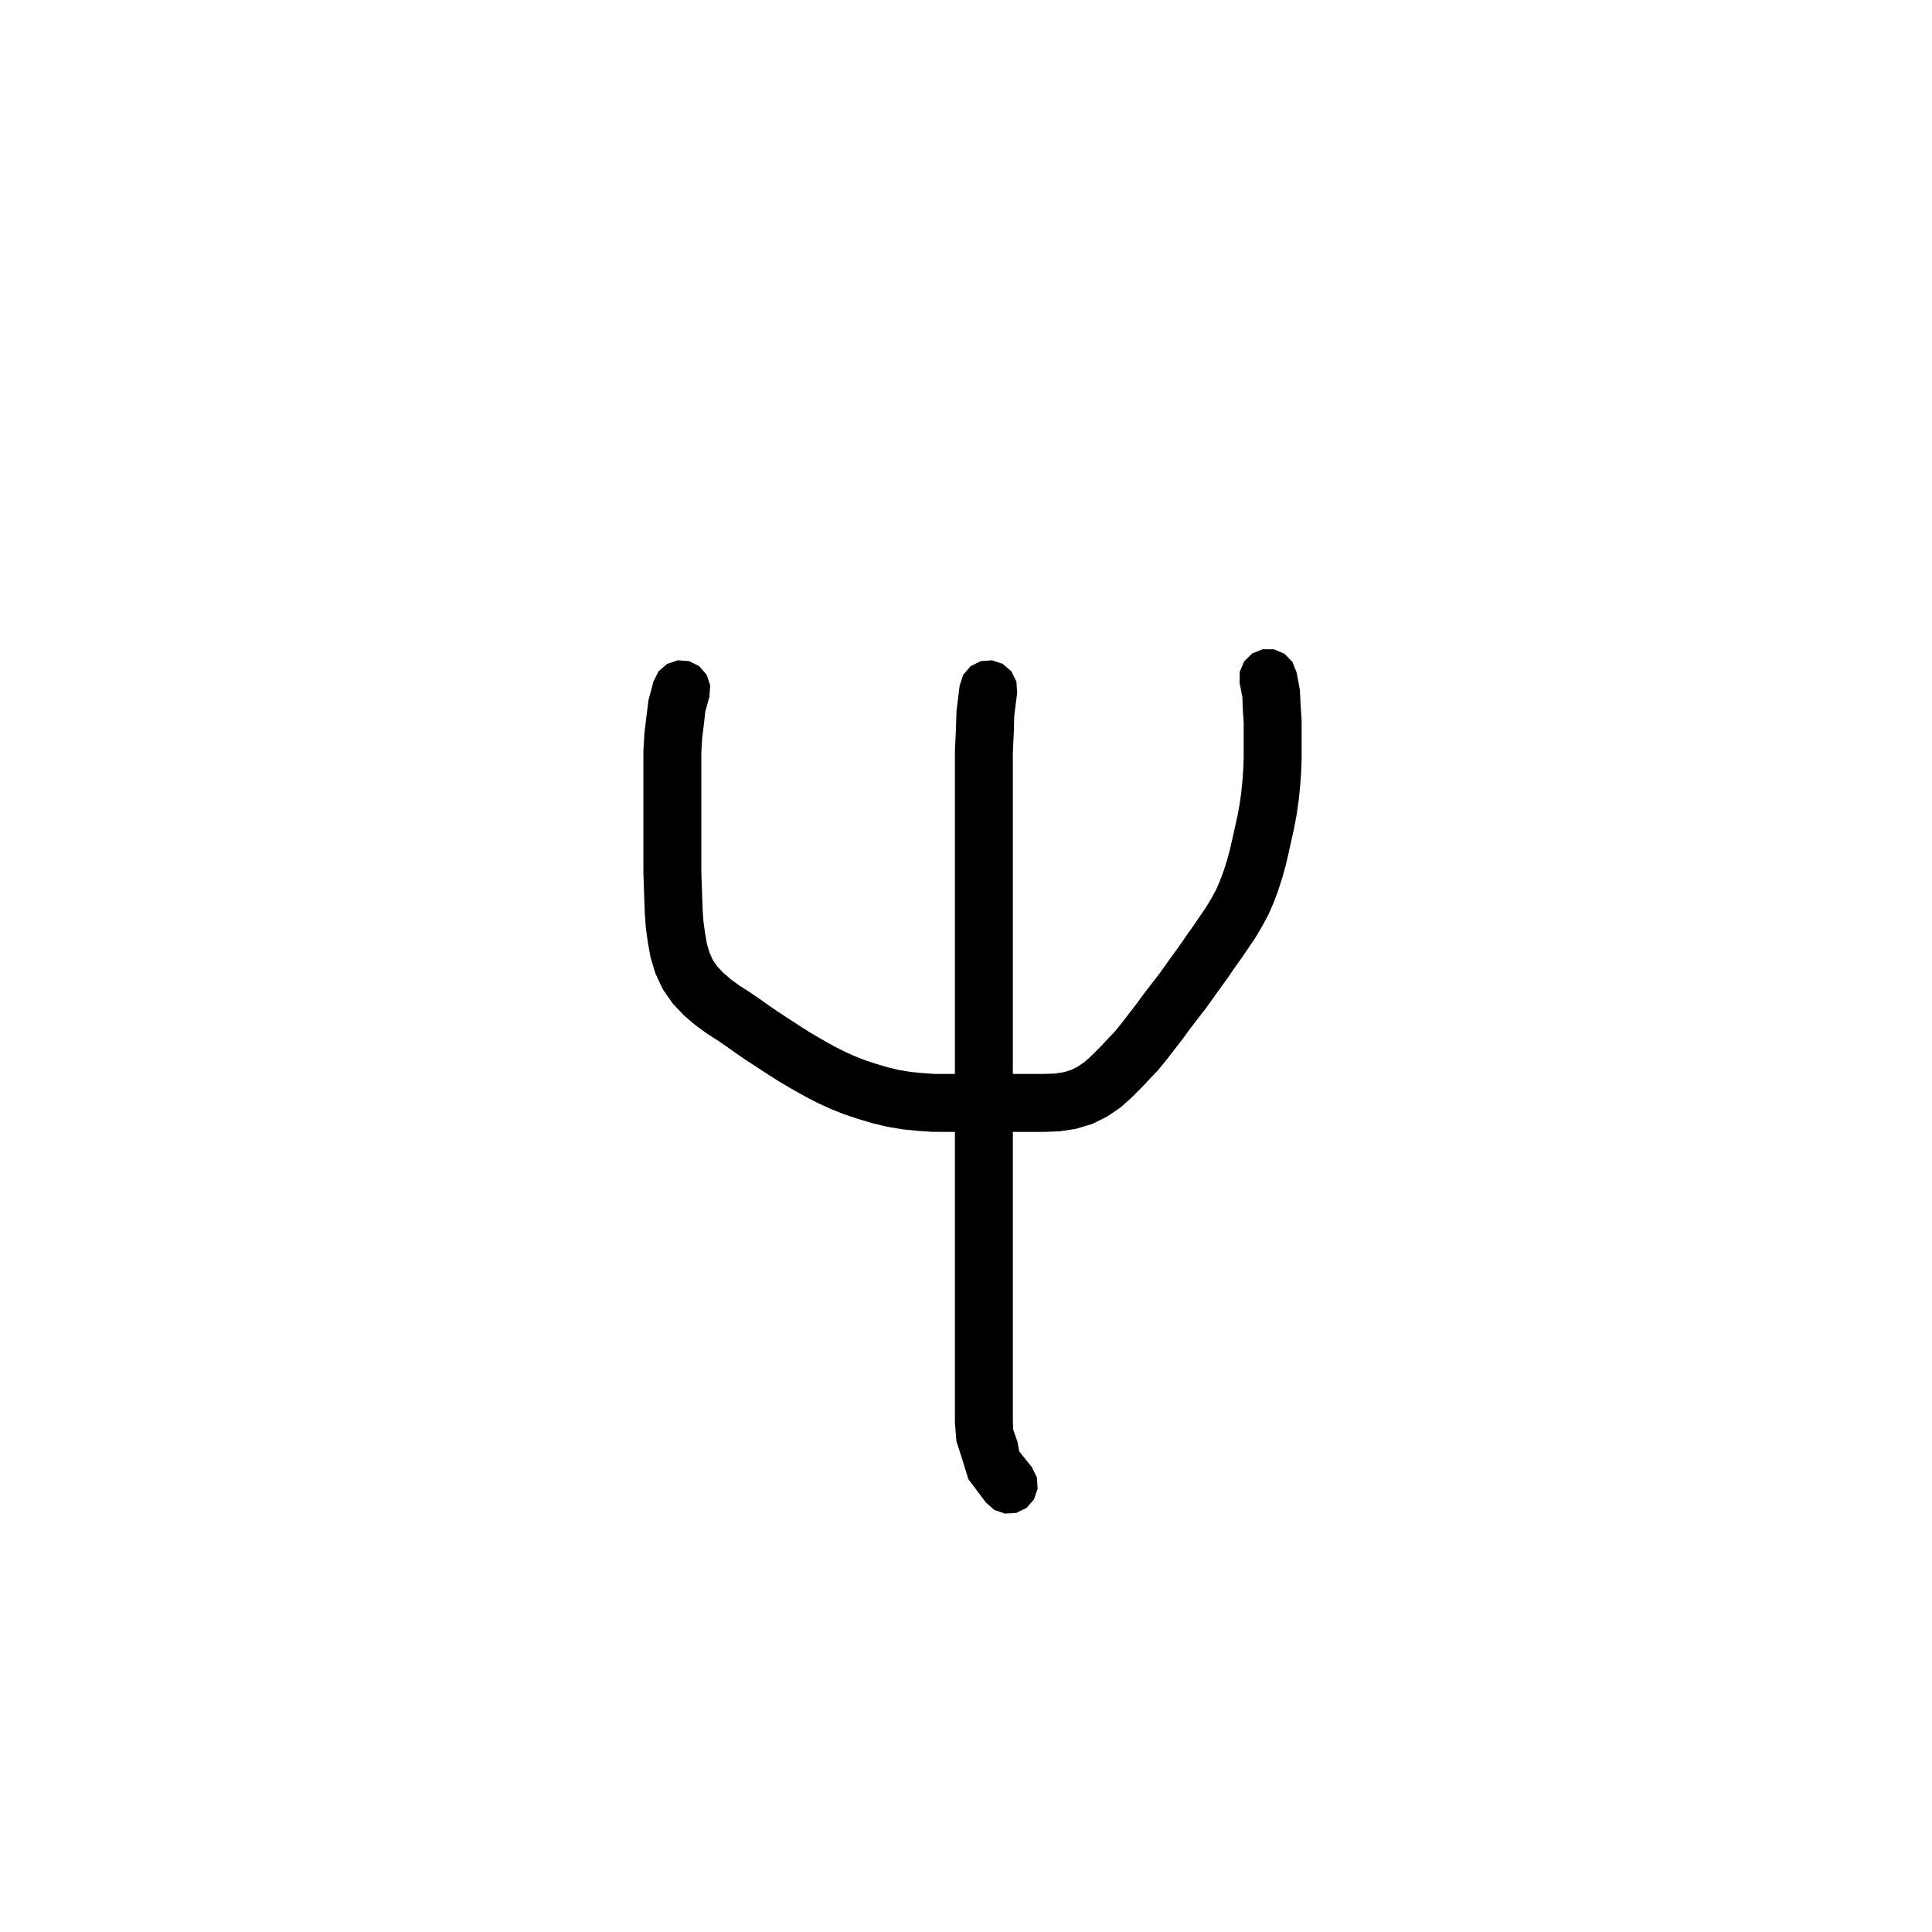
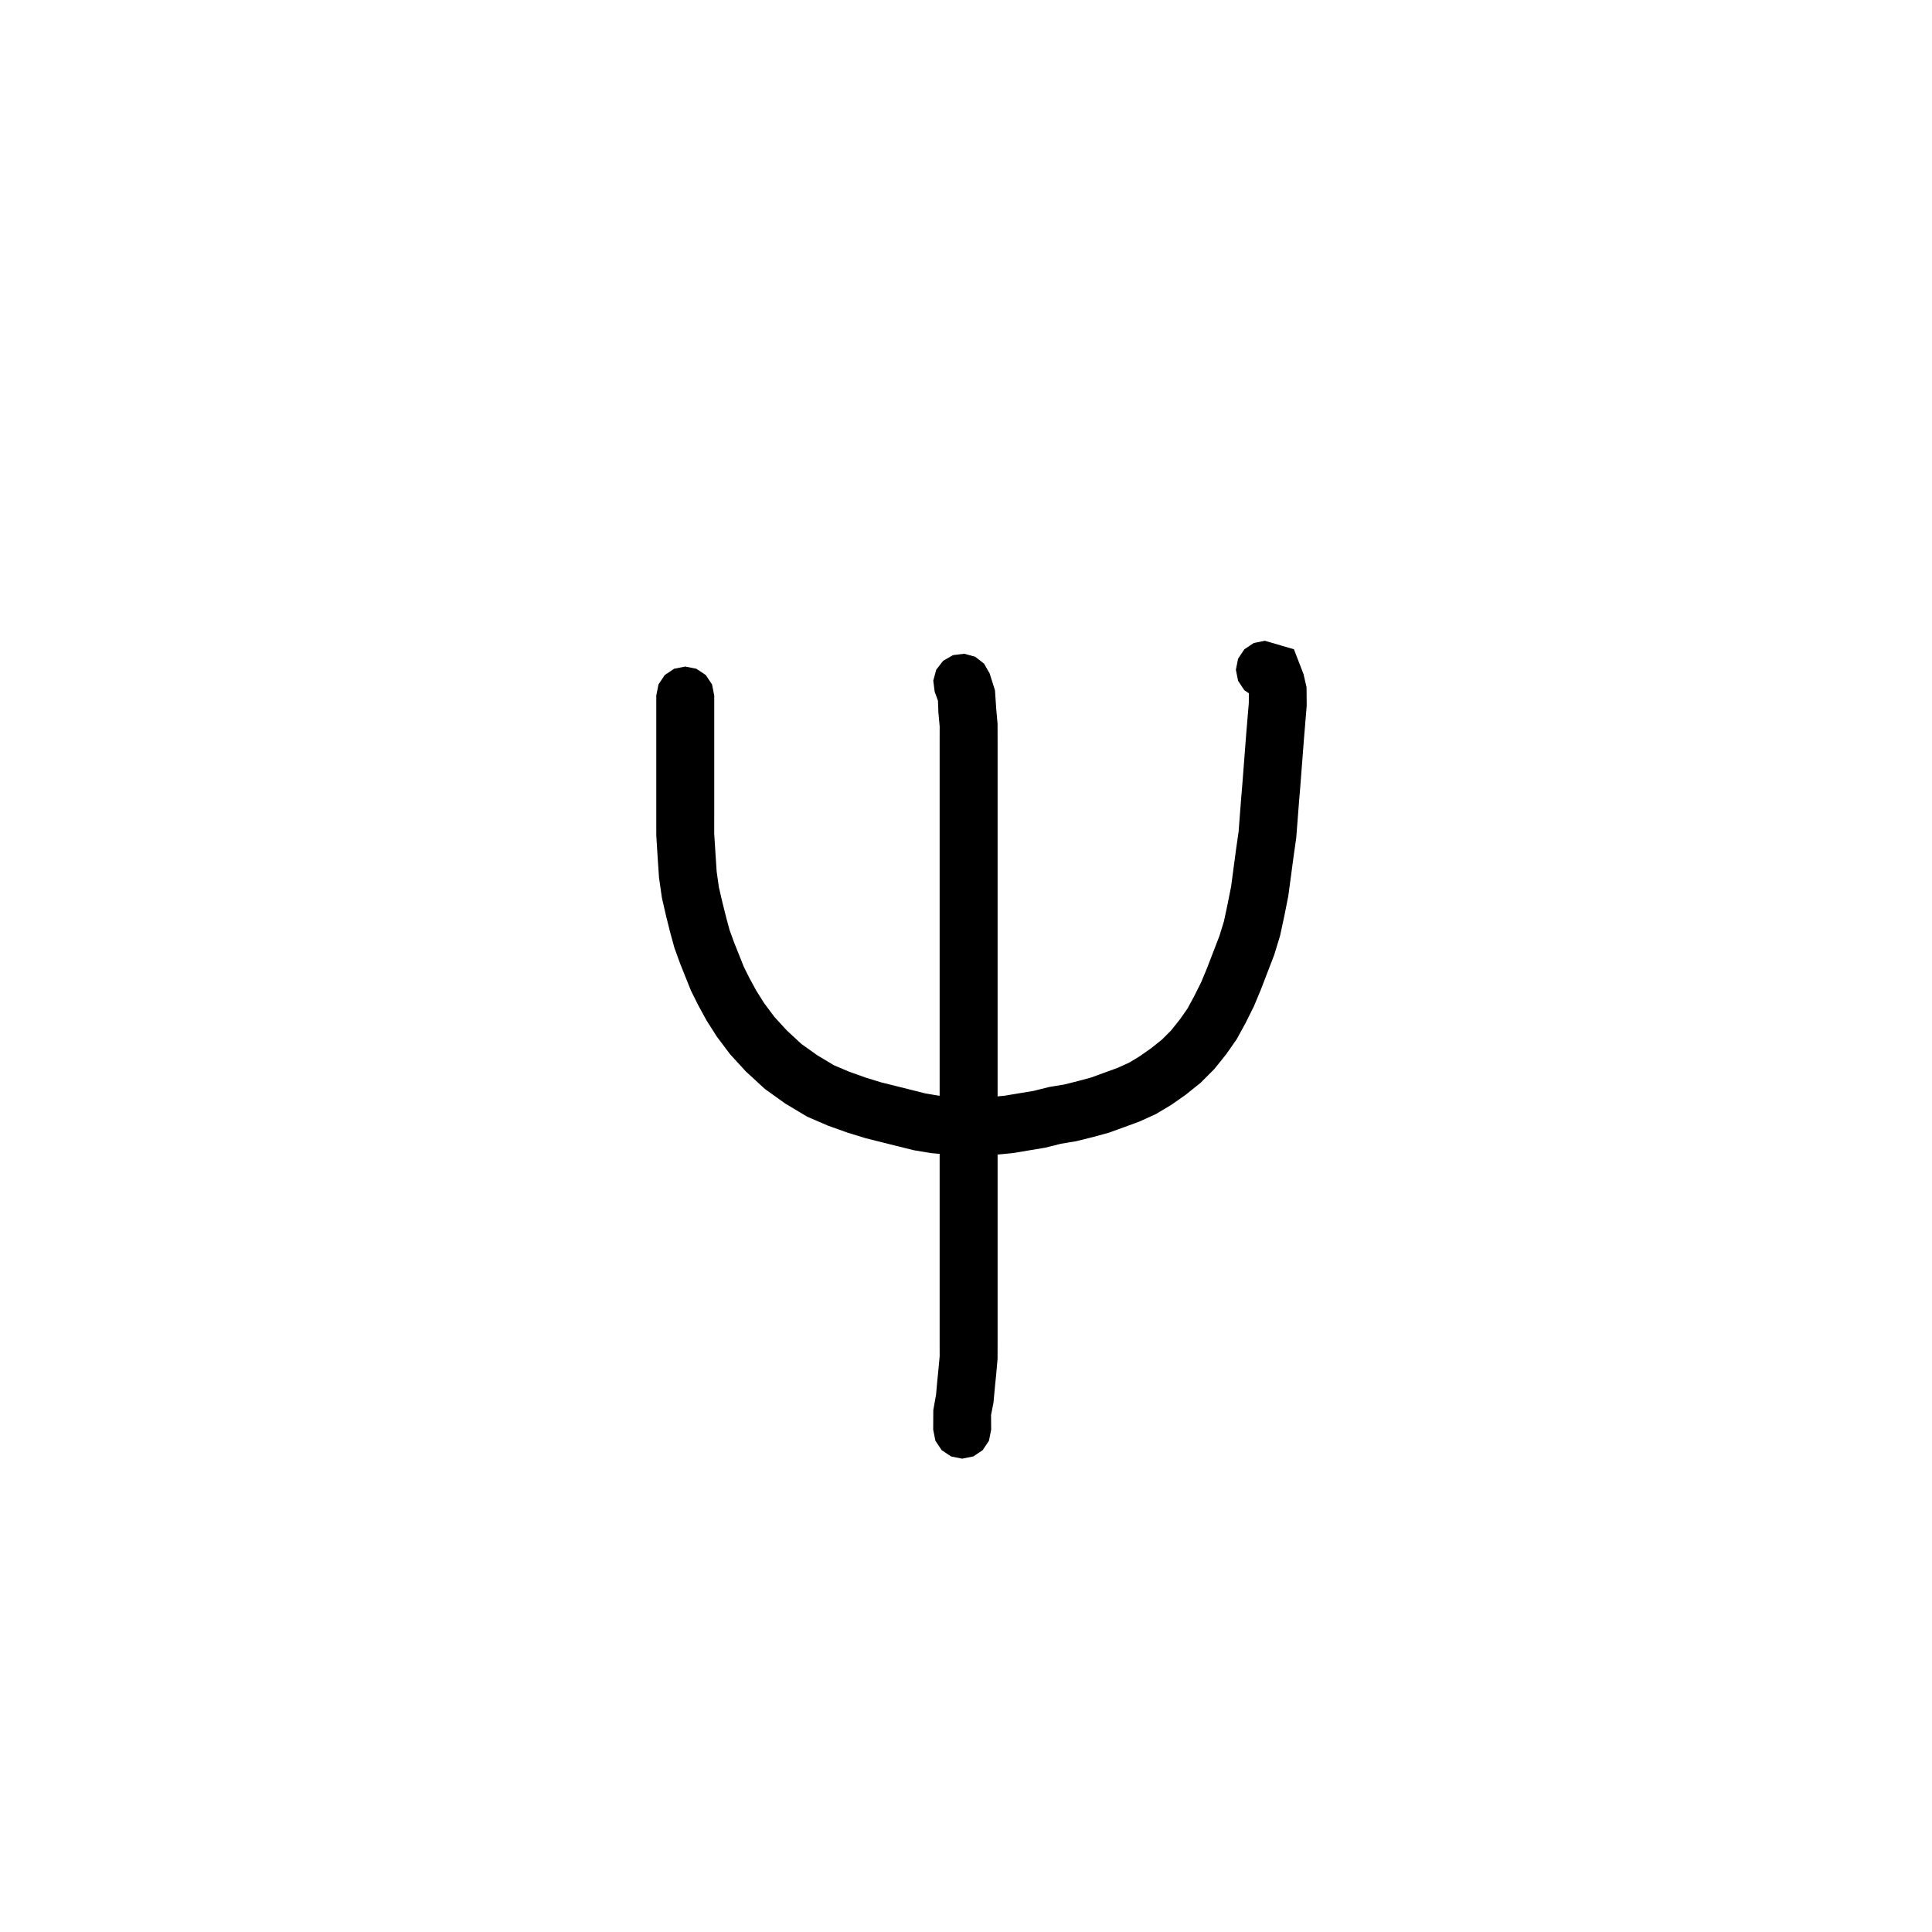
<svg xmlns="http://www.w3.org/2000/svg" viewBox="0 0 300 300" width="300" height="300">
-   <path d="M 101.476 105.813 L 100.699 108.704 L 100.361 111.401 L 100.065 113.869 L 99.908 116.529 L 99.905 118.719 L 99.905 120.908 L 99.905 123.097 L 99.905 125.286 L 99.905 127.334 L 99.905 129.453 L 99.905 131.501 L 99.905 133.548 L 99.906 135.605 L 99.979 137.728 L 100.049 139.779 L 100.124 141.839 L 100.283 144.047 L 100.596 146.325 L 101.015 148.636 L 101.749 151.096 L 102.899 153.576 L 104.446 155.808 L 106.178 157.642 L 107.97 159.181 L 109.779 160.499 L 111.391 161.527 L 112.846 162.519 L 114.329 163.578 L 115.962 164.691 L 117.624 165.775 L 119.268 166.848 L 120.906 167.889 L 122.551 168.862 L 124.094 169.744 L 125.62 170.582 L 127.323 171.434 L 129.053 172.22 L 131.036 173.012 L 133.132 173.712 L 135.428 174.399 L 137.757 174.96 L 140.177 175.364 L 142.51 175.599 L 144.778 175.754 L 146.845 175.757 L 148.822 175.757 L 150.87 175.757 L 152.776 175.757 L 154.683 175.757 L 156.59 175.757 L 158.426 175.757 L 160.262 175.757 L 162.25 175.756 L 164.553 175.668 L 167.028 175.296 L 169.601 174.528 L 171.931 173.372 L 173.987 171.97 L 175.716 170.426 L 177.185 168.959 L 178.499 167.572 L 179.89 166.099 L 181.233 164.444 L 182.465 162.851 L 183.704 161.246 L 184.834 159.692 L 185.995 158.19 L 187.245 156.572 L 188.356 155.018 L 189.404 153.551 L 190.562 151.958 L 191.633 150.387 L 192.692 148.904 L 193.779 147.311 L 194.917 145.639 L 195.951 143.892 L 196.928 142.092 L 197.764 140.178 L 198.479 138.272 L 199.102 136.324 L 199.647 134.377 L 200.099 132.424 L 200.527 130.5 L 200.967 128.515 L 201.352 126.437 L 201.66 124.281 L 201.888 122.078 L 202.039 119.953 L 202.116 117.885 L 202.117 115.895 L 202.117 113.918 L 202.114 111.853 L 201.969 109.647 L 201.849 107.162 L 201.331 104.39 L 200.672 102.762 L 199.441 101.511 L 197.824 100.826 L 196.069 100.811 L 194.441 101.47 L 193.189 102.702 L 192.504 104.318 L 192.49 106.074 L 192.914 108.245 L 192.982 110.138 L 193.12 112.169 L 193.117 113.918 L 193.117 115.895 L 193.118 117.718 L 193.053 119.463 L 192.922 121.292 L 192.727 123.184 L 192.47 124.983 L 192.148 126.719 L 191.741 128.547 L 191.321 130.436 L 190.926 132.154 L 190.482 133.738 L 189.976 135.322 L 189.42 136.805 L 188.843 138.139 L 188.126 139.446 L 187.324 140.807 L 186.343 142.241 L 185.311 143.755 L 184.252 145.238 L 183.205 146.774 L 182.103 148.288 L 181.032 149.787 L 180.025 151.199 L 178.874 152.687 L 177.634 154.292 L 176.504 155.846 L 175.343 157.348 L 174.174 158.862 L 173.116 160.173 L 171.965 161.383 L 170.737 162.68 L 169.522 163.896 L 168.427 164.894 L 167.375 165.61 L 166.316 166.149 L 165.076 166.511 L 163.738 166.704 L 162.086 166.757 L 160.262 166.757 L 158.426 166.757 L 156.59 166.757 L 154.683 166.757 L 152.776 166.757 L 150.87 166.757 L 148.822 166.757 L 146.845 166.757 L 145.099 166.759 L 143.27 166.631 L 141.367 166.443 L 139.55 166.141 L 137.783 165.713 L 135.842 165.13 L 134.125 164.558 L 132.577 163.938 L 131.2 163.312 L 129.796 162.61 L 128.498 161.895 L 127.075 161.082 L 125.613 160.218 L 124.144 159.283 L 122.54 158.237 L 120.954 157.203 L 119.479 156.197 L 117.996 155.138 L 116.344 154.012 L 114.849 153.063 L 113.552 152.121 L 112.377 151.117 L 111.426 150.127 L 110.713 149.111 L 110.169 147.919 L 109.773 146.566 L 109.486 144.922 L 109.234 143.105 L 109.111 141.358 L 109.044 139.463 L 108.973 137.418 L 108.905 135.447 L 108.905 133.548 L 108.905 131.501 L 108.905 129.453 L 108.905 127.334 L 108.905 125.286 L 108.905 123.097 L 108.905 120.908 L 108.905 118.719 L 108.903 116.814 L 109.029 114.672 L 109.297 112.479 L 109.524 110.469 L 110.159 108.181 L 110.282 106.43 L 109.725 104.765 L 108.573 103.439 L 107.002 102.656 L 105.25 102.533 L 103.585 103.09 L 102.26 104.242 Z" fill="black" fill-rule="nonzero" />
-   <path d="M 149.017 106.439 L 148.527 110.39 L 148.421 113.597 L 148.278 116.553 L 148.276 119.143 L 148.276 121.544 L 148.276 123.804 L 148.276 126.134 L 148.276 128.605 L 148.276 131.289 L 148.276 133.972 L 148.276 136.797 L 148.276 139.762 L 148.276 142.728 L 148.276 145.694 L 148.276 148.801 L 148.276 151.908 L 148.276 155.086 L 148.276 158.264 L 148.276 161.441 L 148.276 164.619 L 148.276 167.726 L 148.276 170.692 L 148.276 173.658 L 148.276 176.553 L 148.276 179.377 L 148.276 182.131 L 148.276 184.956 L 148.276 187.78 L 148.276 190.605 L 148.276 193.43 L 148.276 196.325 L 148.276 199.079 L 148.276 201.833 L 148.276 204.516 L 148.276 207.129 L 148.276 209.6 L 148.276 212.072 L 148.276 214.402 L 148.276 216.591 L 148.276 218.71 L 148.279 220.91 L 148.511 223.785 L 149.384 226.497 L 150.368 229.69 L 153.093 233.317 L 154.415 234.473 L 156.078 235.035 L 157.83 234.918 L 159.404 234.14 L 160.56 232.818 L 161.122 231.155 L 161.006 229.403 L 160.227 227.829 L 158.245 225.336 L 158.005 223.915 L 157.325 221.967 L 157.274 220.605 L 157.276 218.71 L 157.276 216.591 L 157.276 214.402 L 157.276 212.072 L 157.276 209.6 L 157.276 207.129 L 157.276 204.516 L 157.276 201.833 L 157.276 199.079 L 157.276 196.325 L 157.276 193.43 L 157.276 190.605 L 157.276 187.78 L 157.276 184.956 L 157.276 182.131 L 157.276 179.377 L 157.276 176.553 L 157.276 173.658 L 157.276 170.692 L 157.276 167.726 L 157.276 164.619 L 157.276 161.441 L 157.276 158.264 L 157.276 155.086 L 157.276 151.908 L 157.276 148.801 L 157.276 145.694 L 157.276 142.728 L 157.276 139.762 L 157.276 136.797 L 157.276 133.972 L 157.276 131.289 L 157.276 128.605 L 157.276 126.134 L 157.276 123.804 L 157.276 121.544 L 157.276 119.143 L 157.275 116.79 L 157.414 113.955 L 157.496 111.137 L 157.948 107.555 L 157.822 105.804 L 157.035 104.235 L 155.707 103.086 L 154.041 102.532 L 152.289 102.658 L 150.72 103.445 L 149.571 104.773 Z" fill="black" fill-rule="nonzero" />
+   <path d="M 101.906 108 L 101.906 110.333 L 101.906 113.6 L 101.906 116.6 L 101.906 119.8 L 101.906 123.2 L 101.906 126.4 L 101.908 129.741 L 102.116 133.09 L 102.33 136.263 L 102.781 139.419 L 103.431 142.25 L 104.052 144.736 L 104.718 147.164 L 105.601 149.602 L 106.428 151.671 L 107.303 153.847 L 108.42 156.088 L 109.732 158.489 L 111.312 160.97 L 113.349 163.681 L 115.824 166.382 L 118.764 169.089 L 121.94 171.364 L 125.339 173.397 L 128.561 174.788 L 131.583 175.869 L 134.393 176.733 L 136.915 177.366 L 139.315 177.966 L 141.888 178.605 L 144.648 179.065 L 147.233 179.284 L 149.811 179.496 L 152.411 179.495 L 154.814 179.282 L 157.188 179.062 L 159.746 178.639 L 162.324 178.205 L 164.724 177.605 L 167.124 177.205 L 169.742 176.554 L 172.171 175.888 L 174.544 175.029 L 176.91 174.165 L 179.494 172.986 L 181.859 171.573 L 184.106 170 L 186.407 168.154 L 188.56 166.001 L 190.406 163.7 L 192.032 161.369 L 193.396 158.882 L 194.697 156.275 L 195.784 153.671 L 196.806 151.015 L 197.859 148.272 L 198.762 145.329 L 199.413 142.312 L 200.045 139.14 L 200.467 135.995 L 200.864 133.015 L 201.279 130.097 L 201.493 127.345 L 201.692 124.759 L 201.892 122.359 L 202.093 119.745 L 202.293 117.145 L 202.492 114.559 L 202.691 112.174 L 202.902 109.595 L 202.882 106.729 L 202.412 104.682 L 200.922 100.818 L 196.406 99.5 L 194.684 99.843 L 193.224 100.818 L 192.249 102.278 L 191.906 104 L 192.249 105.722 L 193.224 107.182 L 194.684 108.157 L 196.406 108.5 L 194.558 107.182 L 193.601 106.518 L 193.931 107.671 L 193.911 109.205 L 193.722 111.426 L 193.521 113.841 L 193.32 116.455 L 193.119 119.055 L 192.921 121.641 L 192.721 124.041 L 192.519 126.655 L 192.334 129.103 L 191.948 131.785 L 191.546 134.805 L 191.167 137.66 L 190.6 140.488 L 190.05 143.071 L 189.354 145.328 L 188.406 147.785 L 187.428 150.329 L 186.515 152.525 L 185.417 154.718 L 184.38 156.631 L 183.206 158.3 L 181.853 159.999 L 180.406 161.446 L 178.706 162.8 L 176.954 164.027 L 175.318 165.014 L 173.502 165.835 L 171.468 166.571 L 169.442 167.312 L 167.47 167.846 L 165.288 168.395 L 162.888 168.795 L 160.488 169.395 L 158.266 169.761 L 156.024 170.138 L 153.999 170.318 L 152.002 170.505 L 150.202 170.504 L 147.98 170.316 L 145.764 170.135 L 143.724 169.795 L 141.498 169.234 L 139.098 168.634 L 136.82 168.067 L 134.429 167.331 L 131.852 166.412 L 129.474 165.403 L 126.872 163.836 L 124.449 162.111 L 122.188 160.018 L 120.263 157.919 L 118.7 155.83 L 117.48 153.911 L 116.392 151.912 L 115.51 150.153 L 114.784 148.329 L 114.011 146.398 L 113.294 144.436 L 112.761 142.464 L 112.182 140.15 L 111.631 137.781 L 111.282 135.337 L 111.097 132.51 L 110.904 129.459 L 110.906 126.4 L 110.906 123.2 L 110.906 119.8 L 110.906 116.6 L 110.906 113.6 L 110.906 110.333 L 110.906 108 L 110.564 106.278 L 109.588 104.818 L 108.128 103.843 L 106.406 103.5 L 104.684 103.843 L 103.224 104.818 L 102.249 106.278 Z" fill="black" fill-rule="nonzero" />
+   <path d="M 145.137 107.423 L 145.645 108.805 L 145.718 110.725 L 145.911 112.795 L 145.906 115 L 145.906 117.6 L 145.906 120.2 L 145.906 123.2 L 145.906 126.4 L 145.906 129.6 L 145.906 132.8 L 145.906 136 L 145.906 139.2 L 145.906 142.4 L 145.906 145.6 L 145.906 148.8 L 145.906 152.2 L 145.906 155.4 L 145.906 158.6 L 145.906 161.8 L 145.906 165 L 145.906 167.8 L 145.906 170.6 L 145.906 173.4 L 145.906 176.2 L 145.906 178.8 L 145.906 181.6 L 145.906 184.2 L 145.906 186.8 L 145.906 189.2 L 145.906 191.8 L 145.906 194.2 L 145.906 196.6 L 145.906 199 L 145.906 201.4 L 145.906 203.8 L 145.906 206.2 L 145.906 208.6 L 145.911 210.596 L 145.727 212.573 L 145.527 214.573 L 145.349 216.583 L 144.922 218.96 L 144.906 222 L 145.249 223.722 L 146.224 225.182 L 147.684 226.157 L 149.406 226.5 L 151.128 226.157 L 152.588 225.182 L 153.564 223.722 L 153.906 222 L 153.891 219.707 L 154.264 217.817 L 154.486 215.427 L 154.686 213.427 L 154.902 211.004 L 154.906 208.6 L 154.906 206.2 L 154.906 203.8 L 154.906 201.4 L 154.906 199 L 154.906 196.6 L 154.906 194.2 L 154.906 191.8 L 154.906 189.2 L 154.906 186.8 L 154.906 184.2 L 154.906 181.6 L 154.906 178.8 L 154.906 176.2 L 154.906 173.4 L 154.906 170.6 L 154.906 167.8 L 154.906 165 L 154.906 161.8 L 154.906 158.6 L 154.906 155.4 L 154.906 152.2 L 154.906 148.8 L 154.906 145.6 L 154.906 142.4 L 154.906 139.2 L 154.906 136 L 154.906 132.8 L 154.906 129.6 L 154.906 126.4 L 154.906 123.2 L 154.906 120.2 L 154.906 117.6 L 154.906 115 L 154.902 112.405 L 154.694 110.075 L 154.5 107.195 L 153.675 104.577 L 152.806 103.052 L 151.419 101.975 L 149.725 101.511 L 147.983 101.731 L 146.458 102.6 L 145.381 103.988 L 144.918 105.681 Z" fill="black" fill-rule="nonzero" />
</svg>
